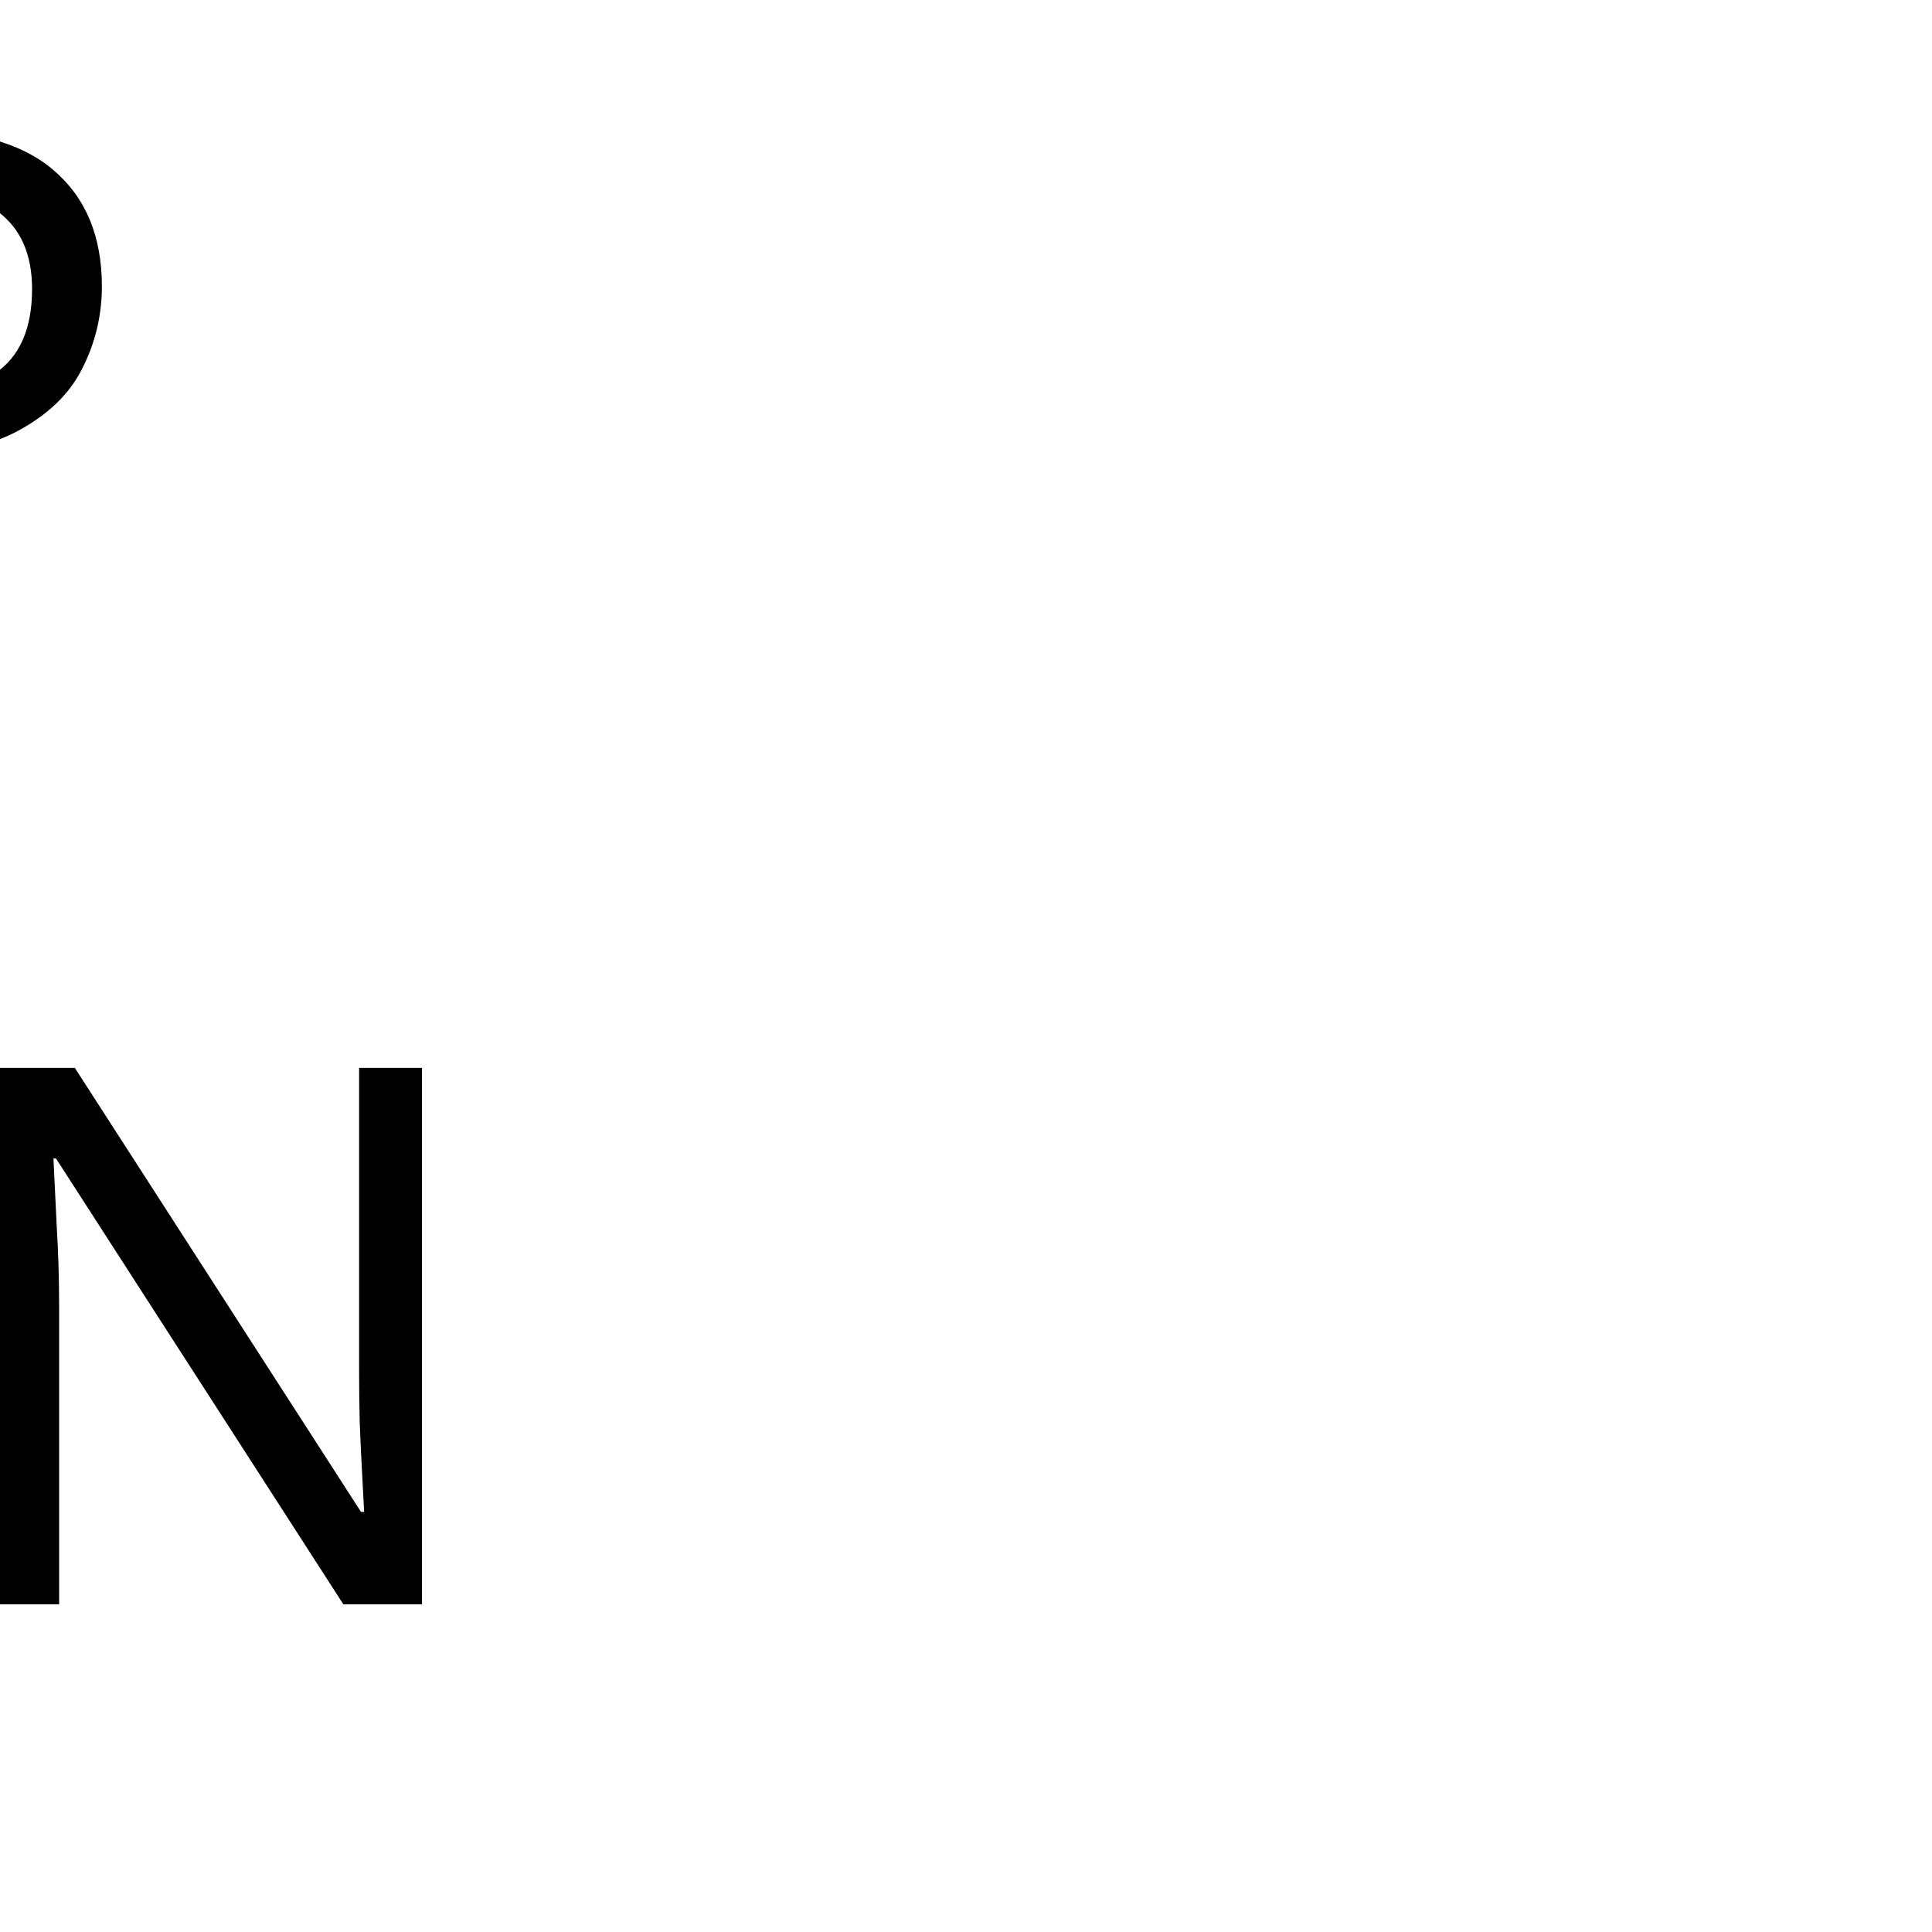
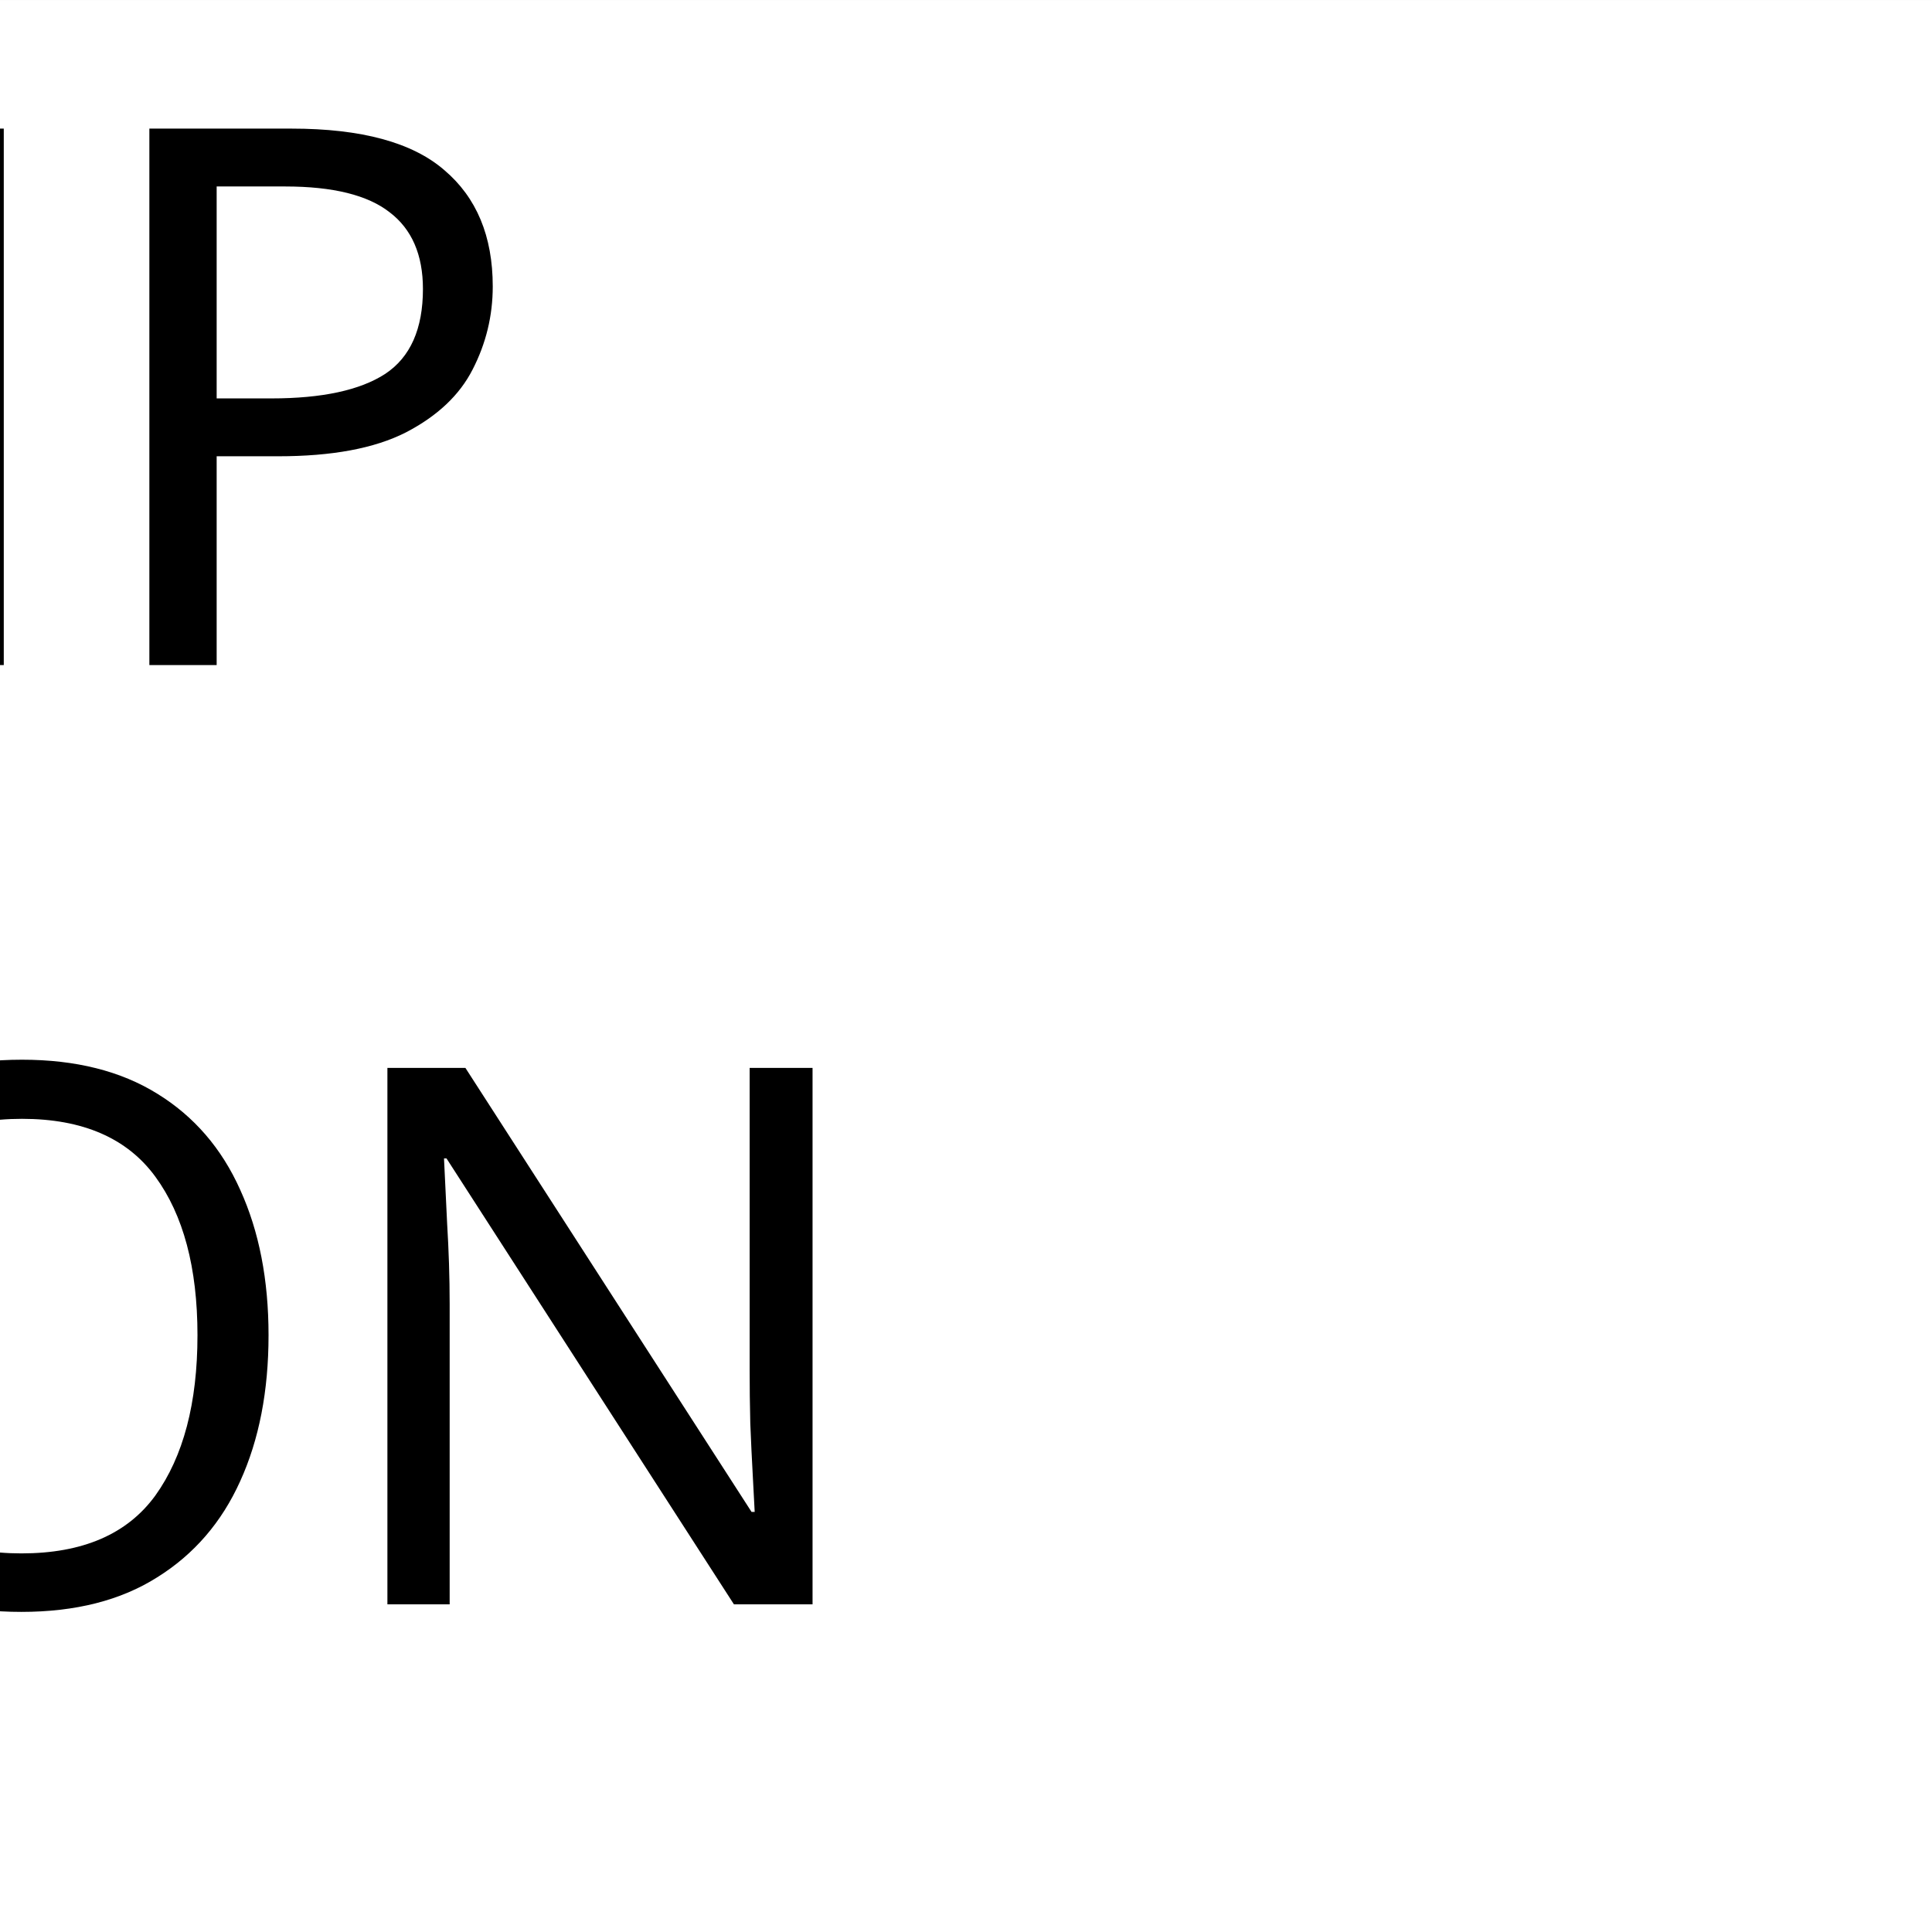
- <svg xmlns="http://www.w3.org/2000/svg" width="48" height="48" viewBox="0 0 48 48" version="1.1" id="svg5">
+ <svg xmlns="http://www.w3.org/2000/svg" width="48" height="48" viewBox="0 0 48 48" version="1.1">
  <defs id="defs2" />
  <g id="layer1">
    <rect style="fill:#ffffff;stroke-width:1.002" id="rect846" width="48.067" height="48.206" x="-0.02" y="0.002" />
    <path style="fill:#ffffff;stroke-width:0.055" d="M 0.027,24.11 V 0.027 h 24 24 V 24.11 48.192 h -24 -24 z" id="path922" />
    <path style="fill:#ffffff;stroke-width:0.055;stroke-miterlimit:4;stroke-dasharray:none" d="M 0.027,24.11 V 0.027 h 24 24 V 24.11 48.192 h -24 -24 z" id="path961" />
    <text xml:space="preserve" style="font-style:normal;font-weight:normal;font-size:18.667px;line-height:1.25;font-family:sans-serif;fill:#000000;fill-opacity:1;stroke:none;text-anchor:middle;text-align:center" x="23.878" y="16.523" id="text10792">
-       <tspan id="tspan10790" x="1.169" y="16.523">TMP</tspan>
-       <tspan x="1.169" y="39.857" id="tspan33514">ICON</tspan>
+       <tspan id="tspan10790" x="1.169" y="16.523">
+                 TMP
+             </tspan>
+       <tspan x="1.169" y="39.857" id="tspan33514">
+                 ICON
+             </tspan>
    </text>
  </g>
</svg>
